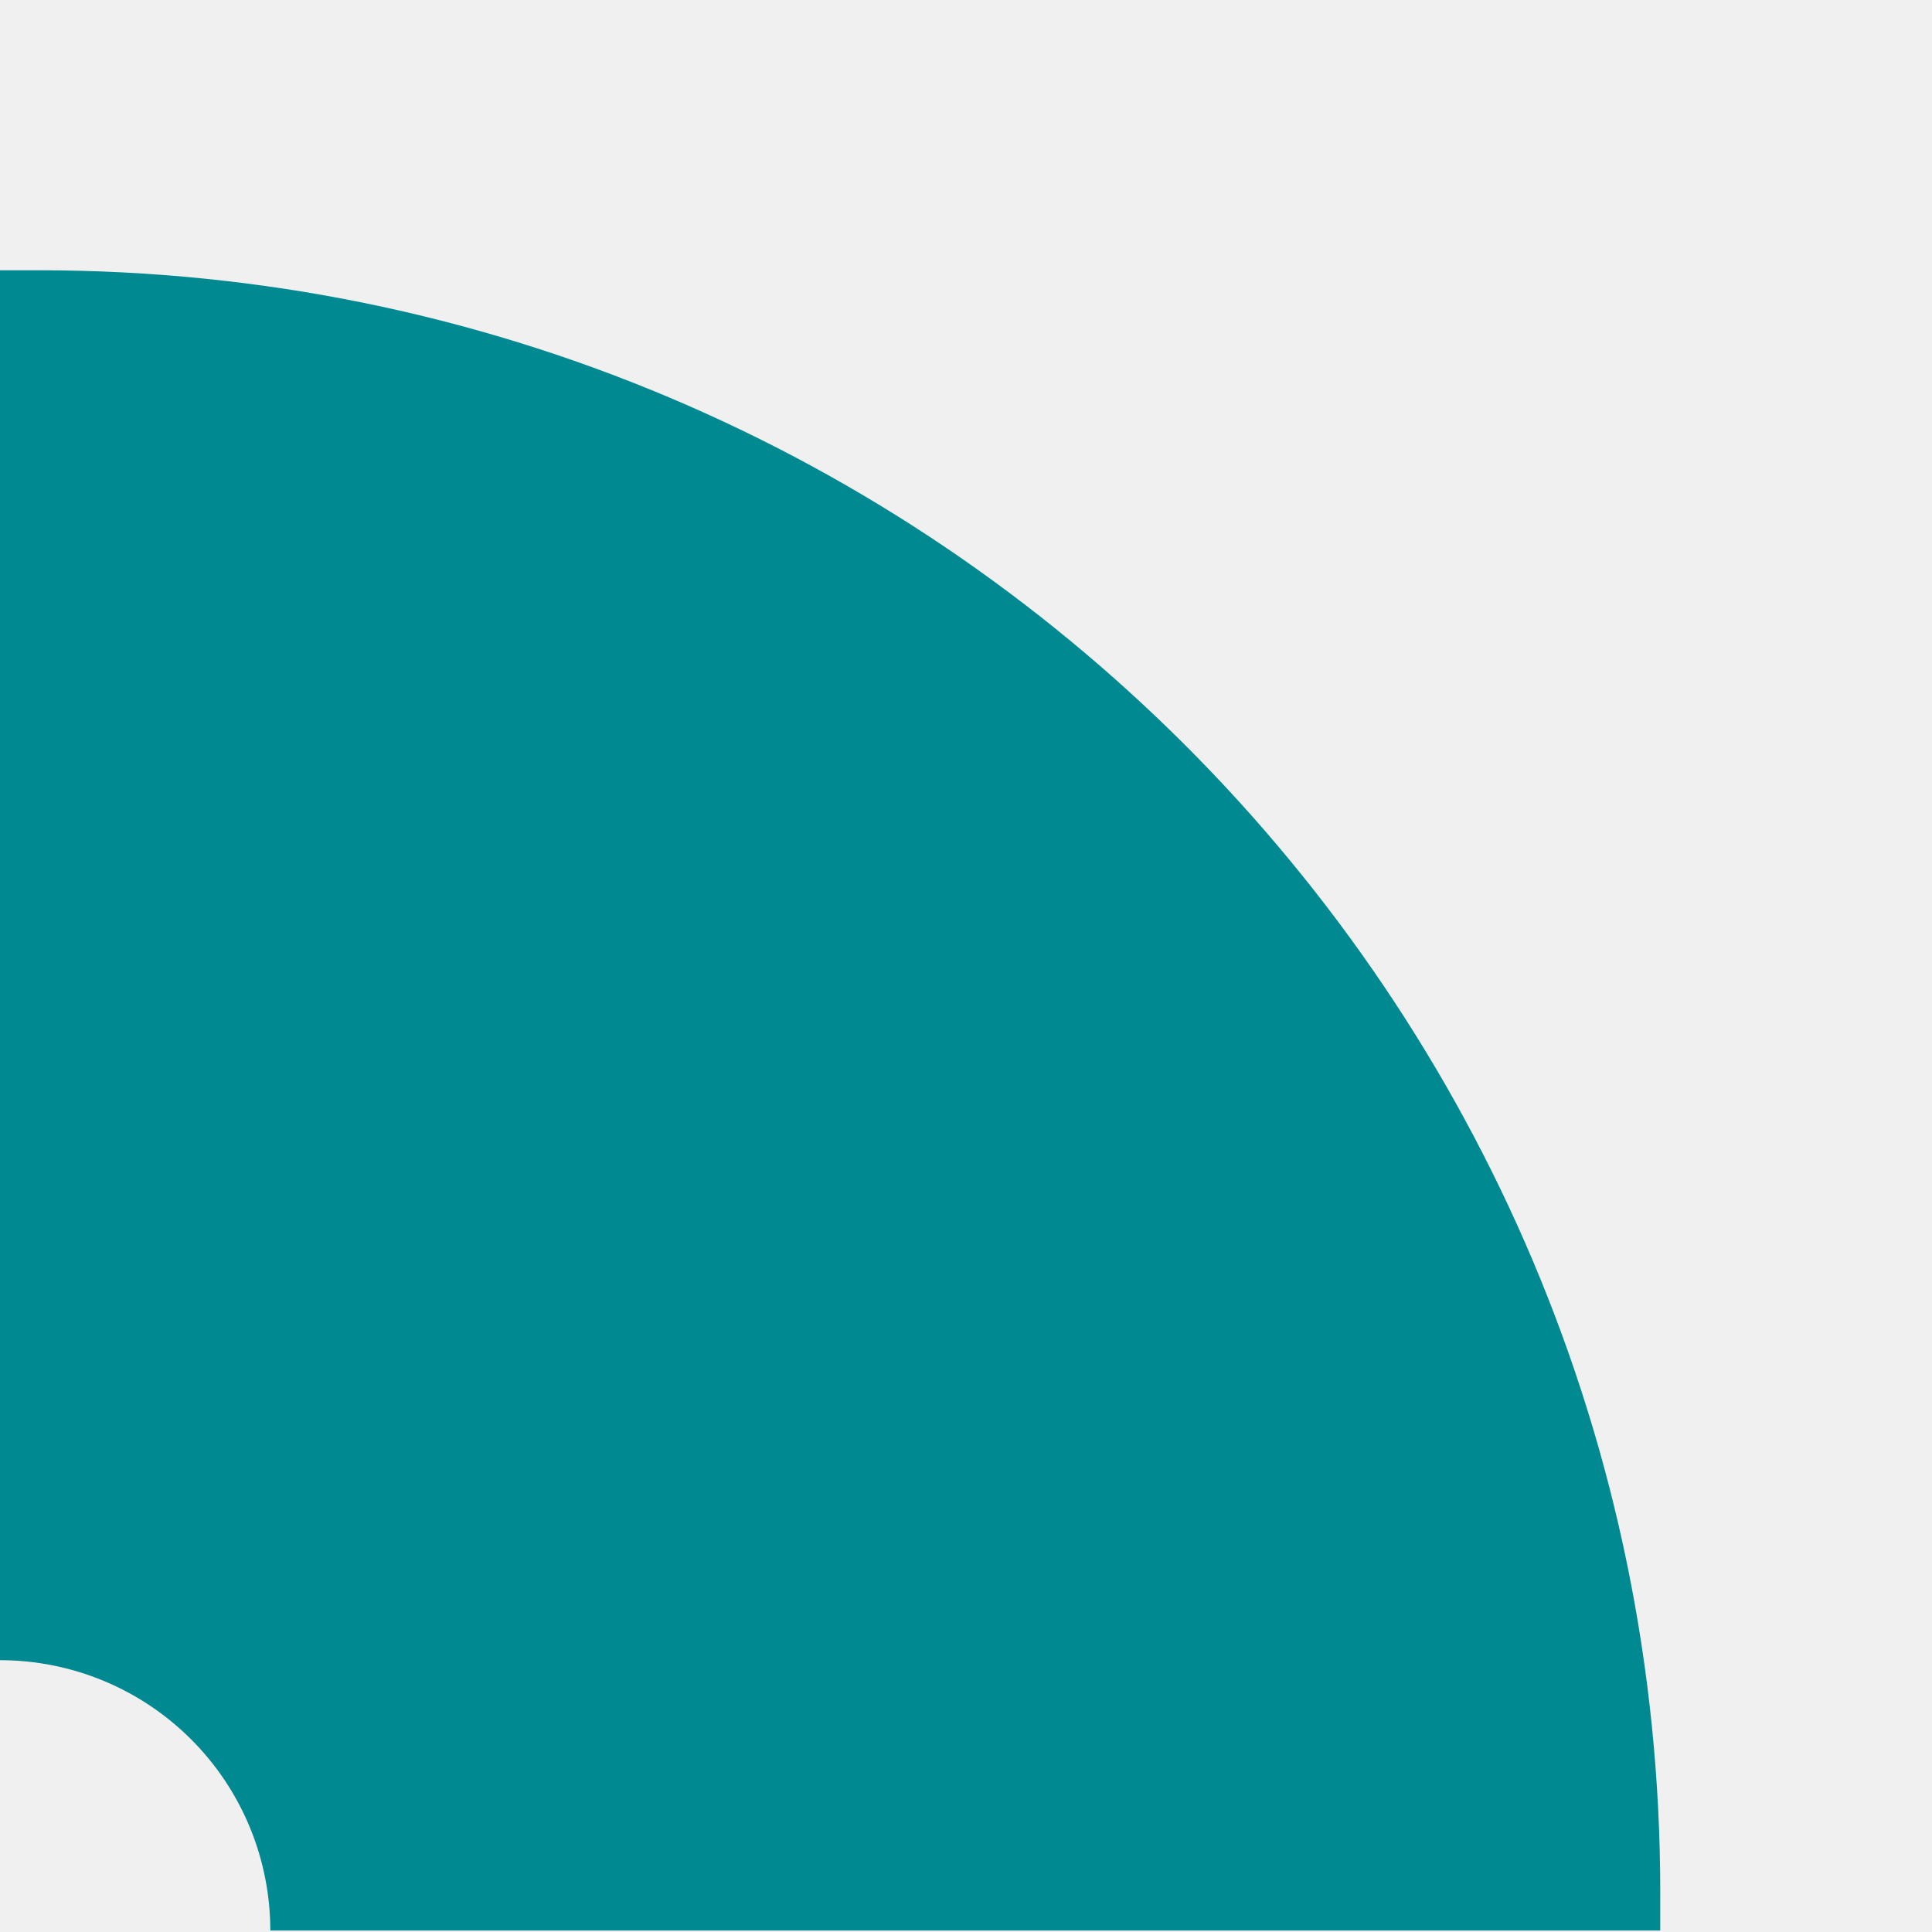
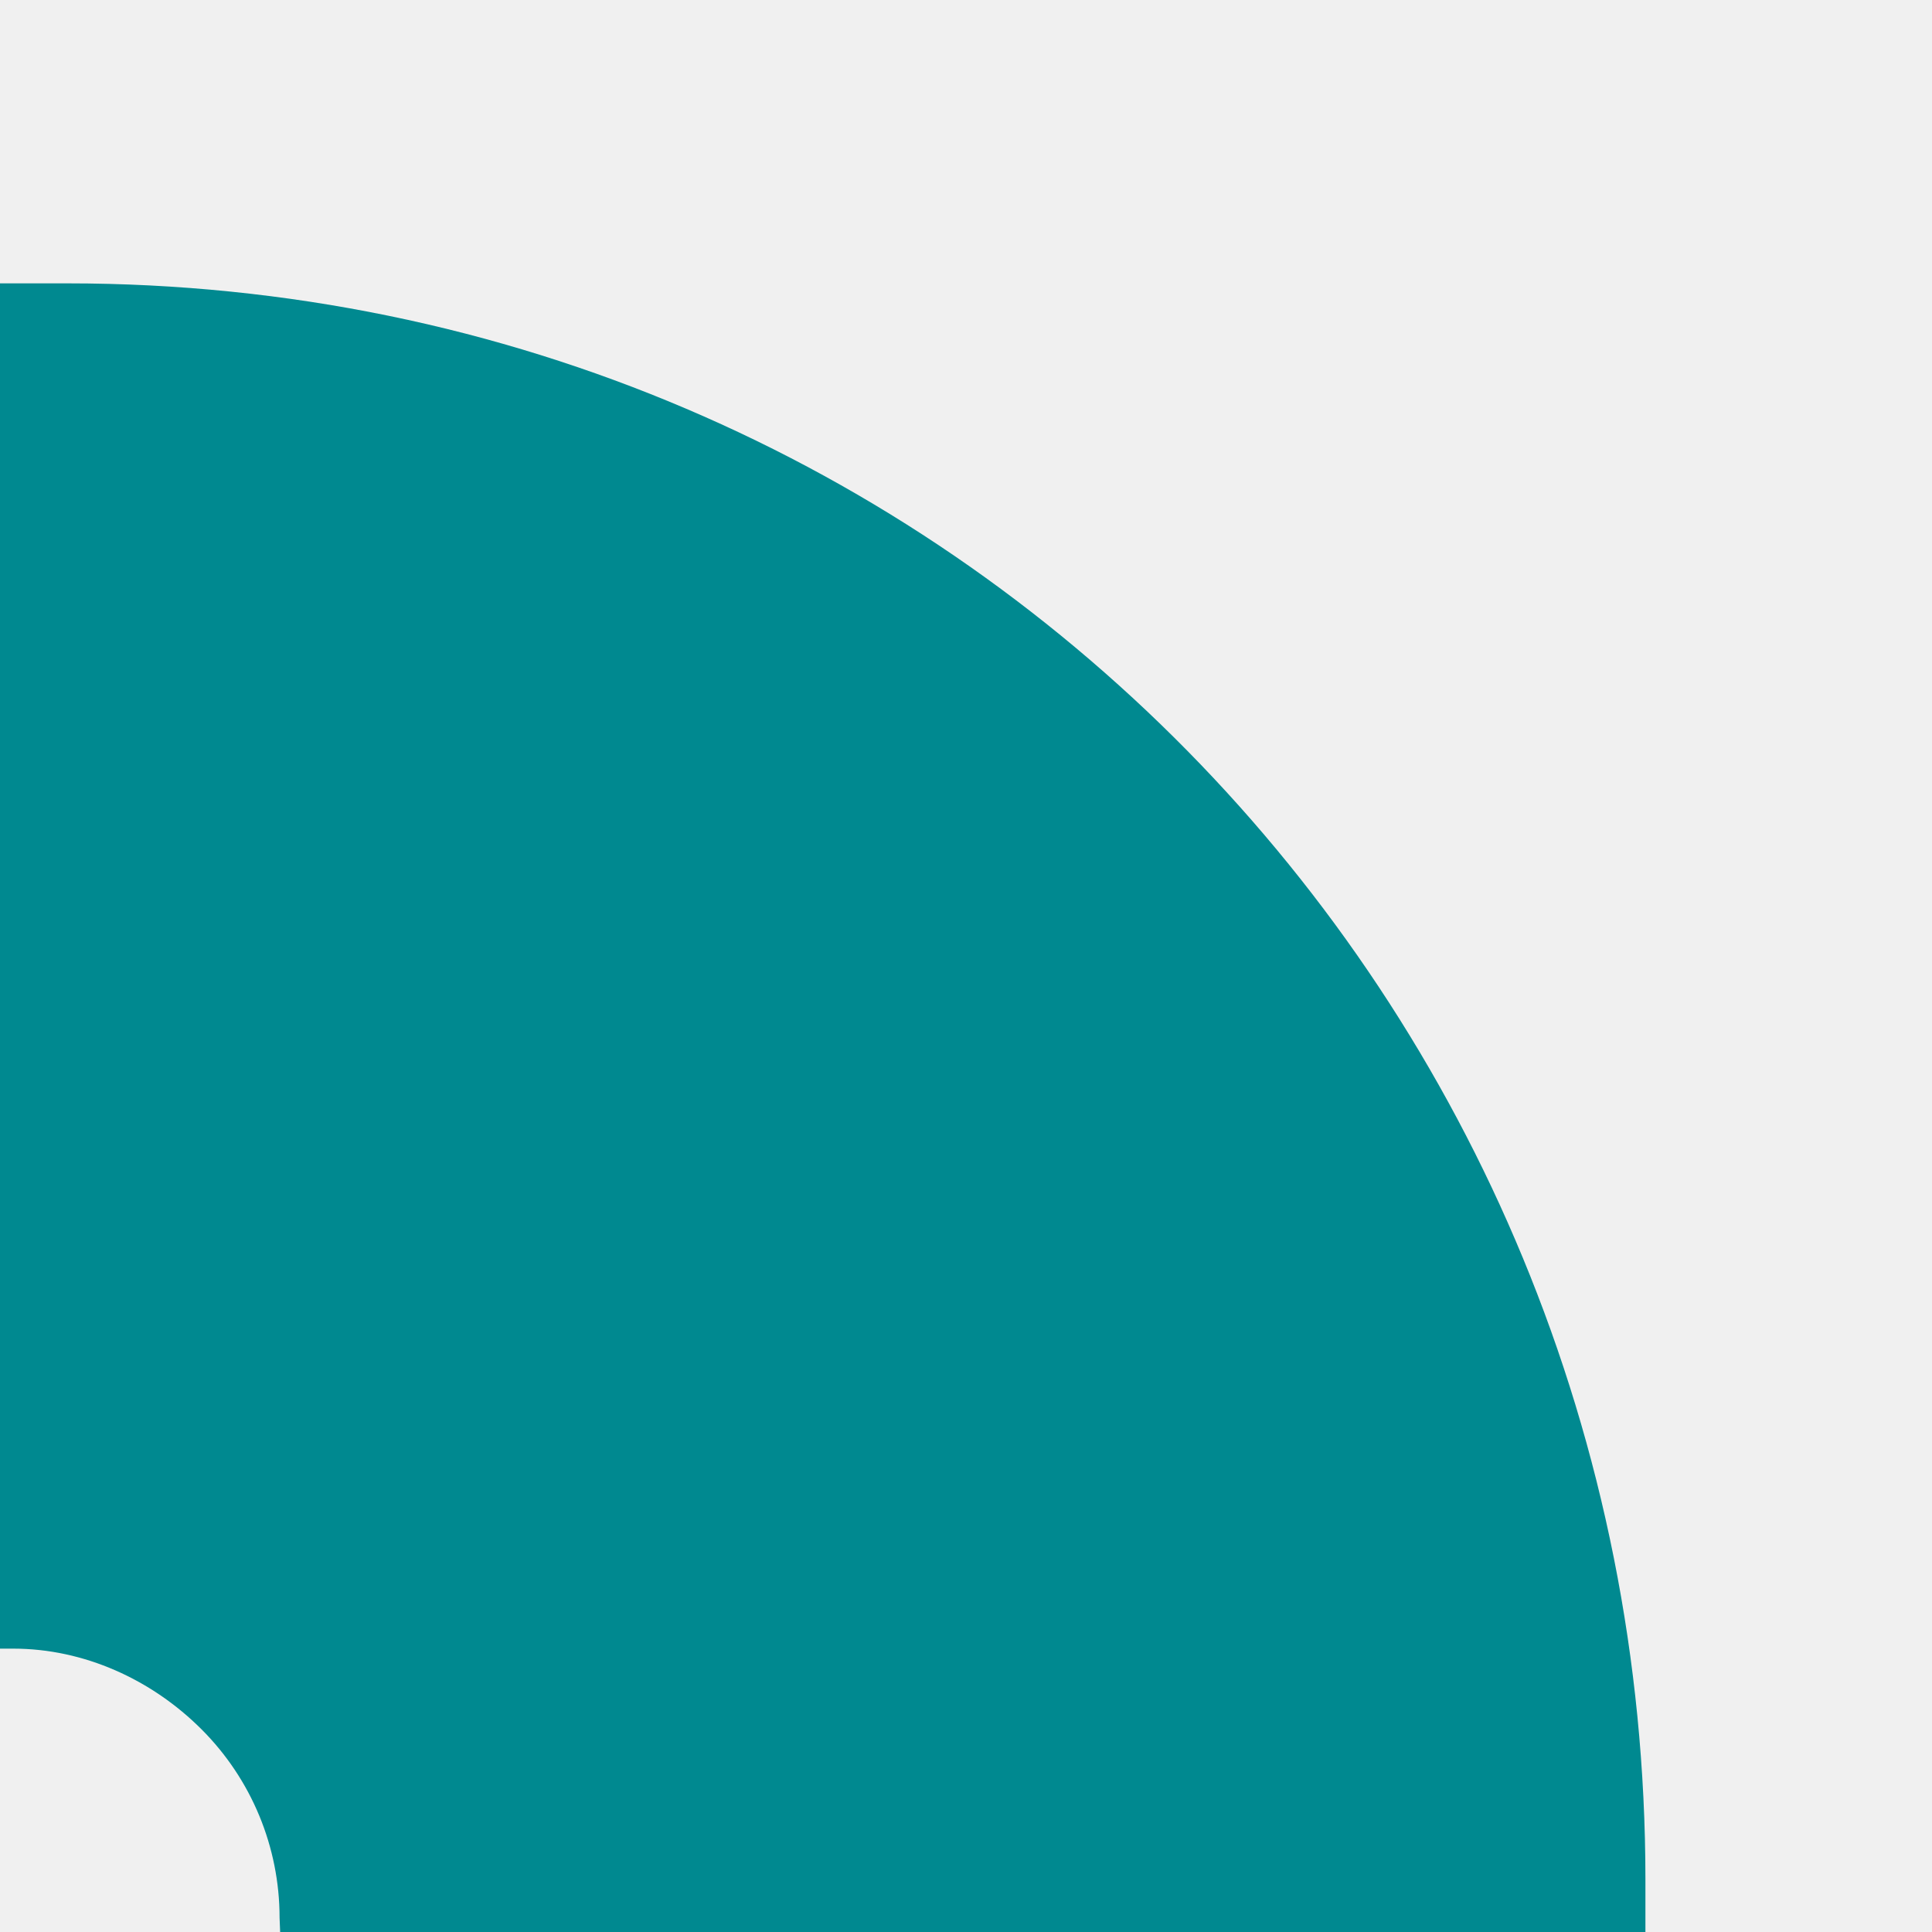
- <svg xmlns="http://www.w3.org/2000/svg" viewBox="0 0 591 591" fill-rule="evenodd" clip-rule="evenodd" stroke-linejoin="round" stroke-miterlimit="2">
-   <g>
-     <g transform="matrix(6.78794 0 0 3.64538 1052.13 -309.857)">
-       <path fill="none" d="M-155 85h87v162h-87z" />
-       <clipPath id="a">
-         <path d="M-155 85h87v162h-87z" />
-       </clipPath>
-       <g clip-path="url(#a)">
-         <g>
-           <path d="M-80.18 243.759c0-75.154-32.72-136.08-73.08-136.08H-155v116.635c3.23 0 6.33 2.39 8.614 6.645 2.285 4.254 3.568 10.026 3.568 16.04h62.637v-3.24z" fill="#008990" />
-         </g>
-       </g>
-     </g>
-   </g>
+ <svg xmlns="http://www.w3.org/2000/svg" height="600" viewBox="0 0 600 600" width="600">
+   <mask id="a" fill="#fff">
+     <path d="m-.001 0h600v600h-600z" fill="#fff" fill-rule="evenodd" />
+   </mask>
+   <path d="m20.945 88h-20.946v424l4.135-0c21.925 0 42.967 9.565 58.471 25.076 15.51 15.507 24.219 36.549 24.219 58.472l.176 4.452h424v-16.263c.007-273.965-216.094-495.737-490.055-495.737z" fill="#008990" fill-rule="evenodd" mask="url(#a)" />
</svg>
